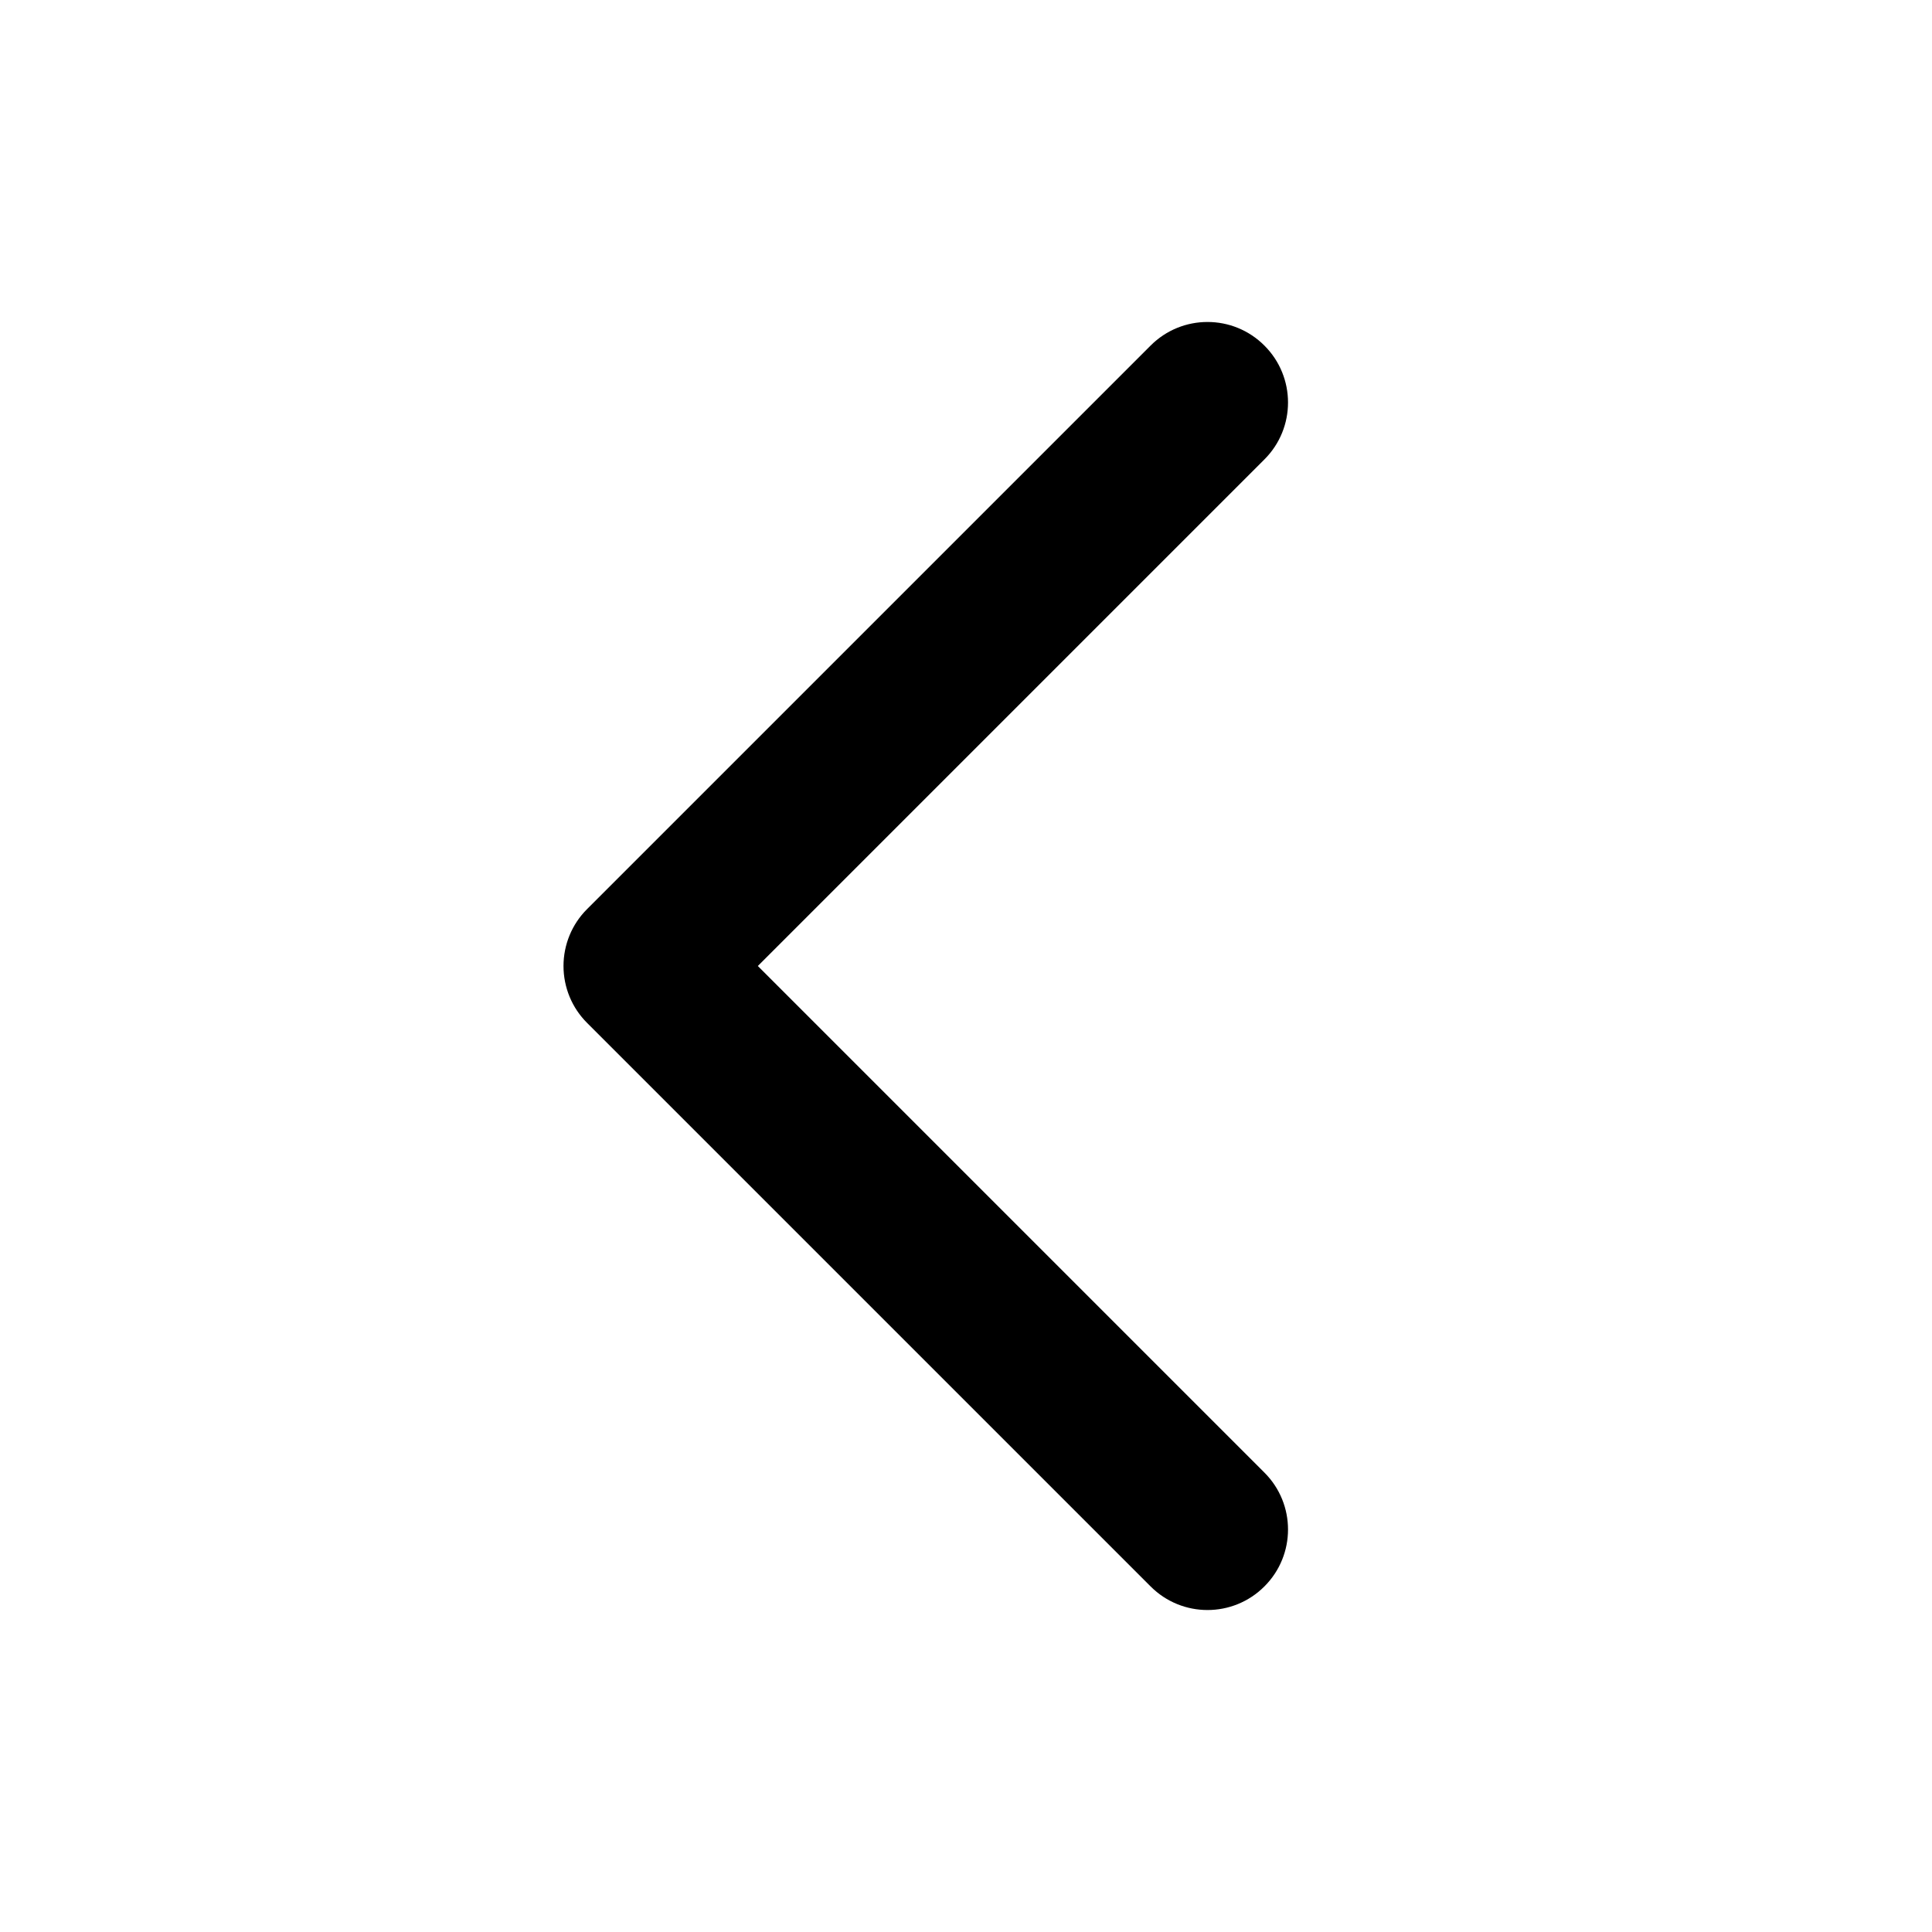
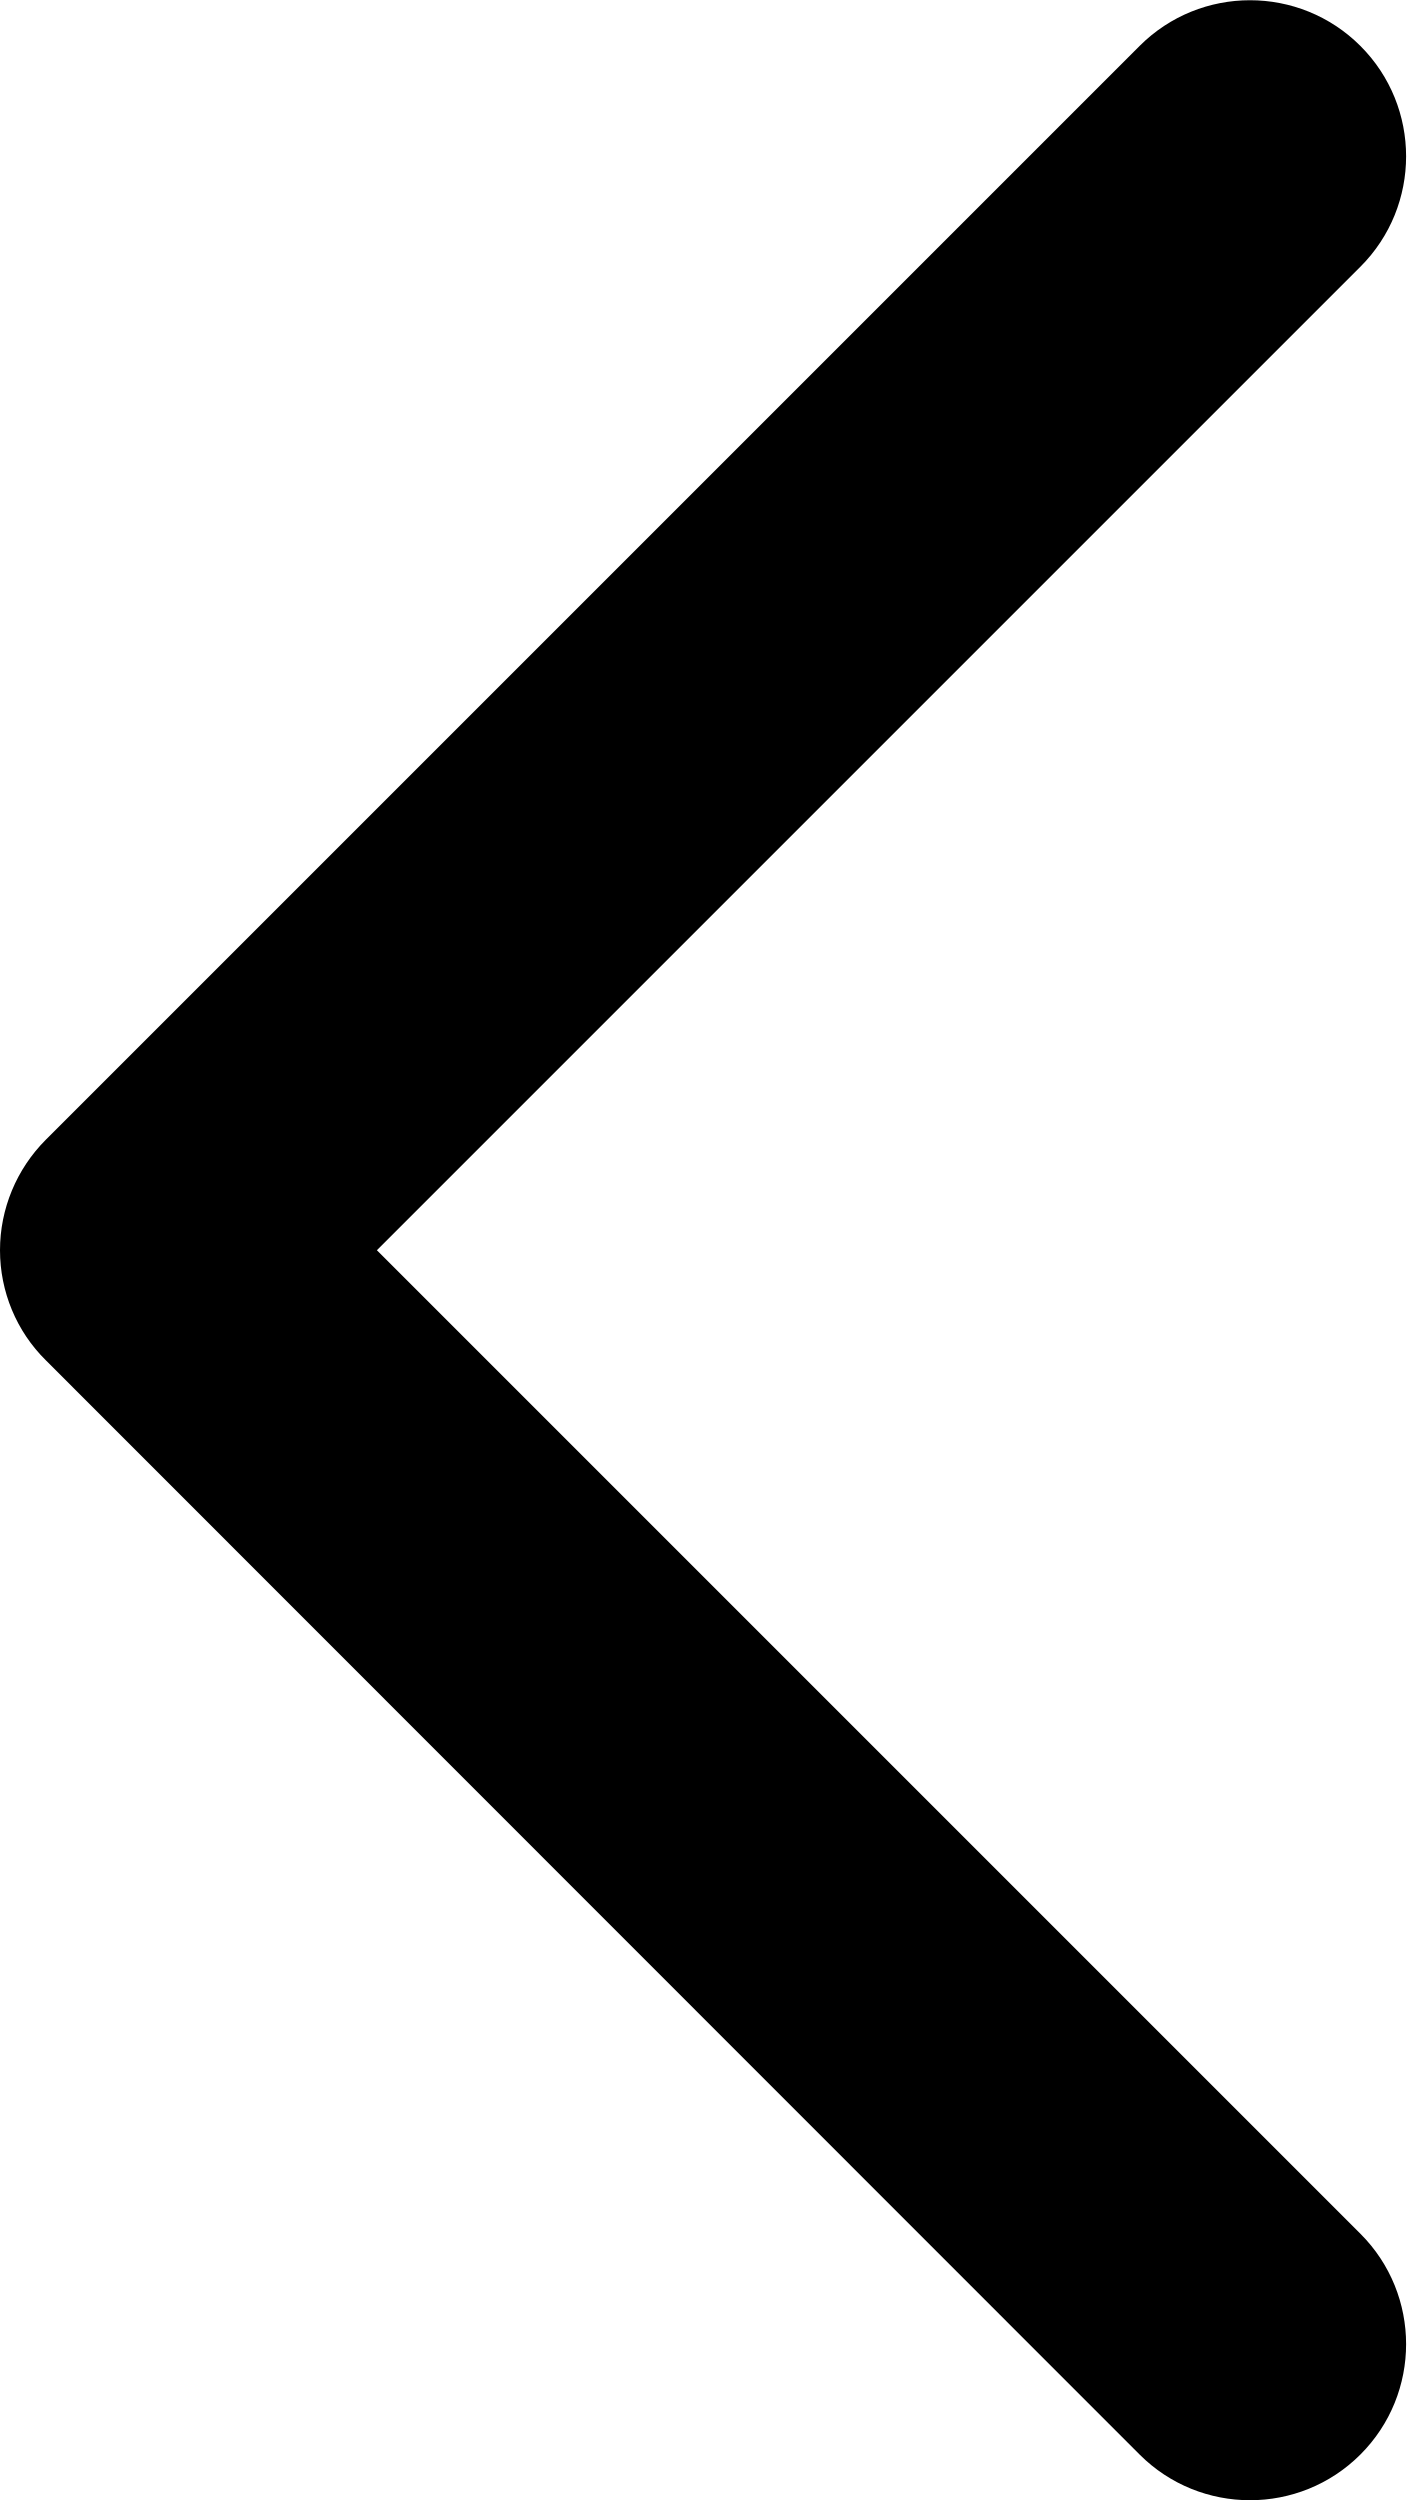
- <svg xmlns="http://www.w3.org/2000/svg" width="800px" height="800px" viewBox="0 0 24 24" fill="none">
-   <path fill-rule="evenodd" clip-rule="evenodd" d="M15.707 4.293C16.098 4.683 16.098 5.317 15.707 5.707L9.414 12L15.707 18.293C16.098 18.683 16.098 19.317 15.707 19.707C15.317 20.098 14.683 20.098 14.293 19.707L7.293 12.707C7.105 12.52 7 12.265 7 12C7 11.735 7.105 11.48 7.293 11.293L14.293 4.293C14.683 3.902 15.317 3.902 15.707 4.293Z" fill="#000000" />
+ <svg xmlns="http://www.w3.org/2000/svg" version="1.1" viewBox="0 0 300 533.3">
+   <defs>
+     <style>
+       .cls-1 {
+         fill-rule: evenodd;
+       }
+     </style>
+   </defs>
+   <g>
+     <g id="Layer_1">
+       <path class="cls-1" d="M290.2,523.6c-13,13-34.1,13-47.1,0L9.8,290.2C3.5,284,0,275.5,0,266.7s3.5-17.3,9.8-23.6L243.1,9.8c13-13,34.1-13,47.1,0,13,13,13,34.1,0,47.1l-209.8,209.8,209.8,209.8c13,13,13,34.1,0,47.1h0Z" />
+     </g>
+   </g>
</svg>
